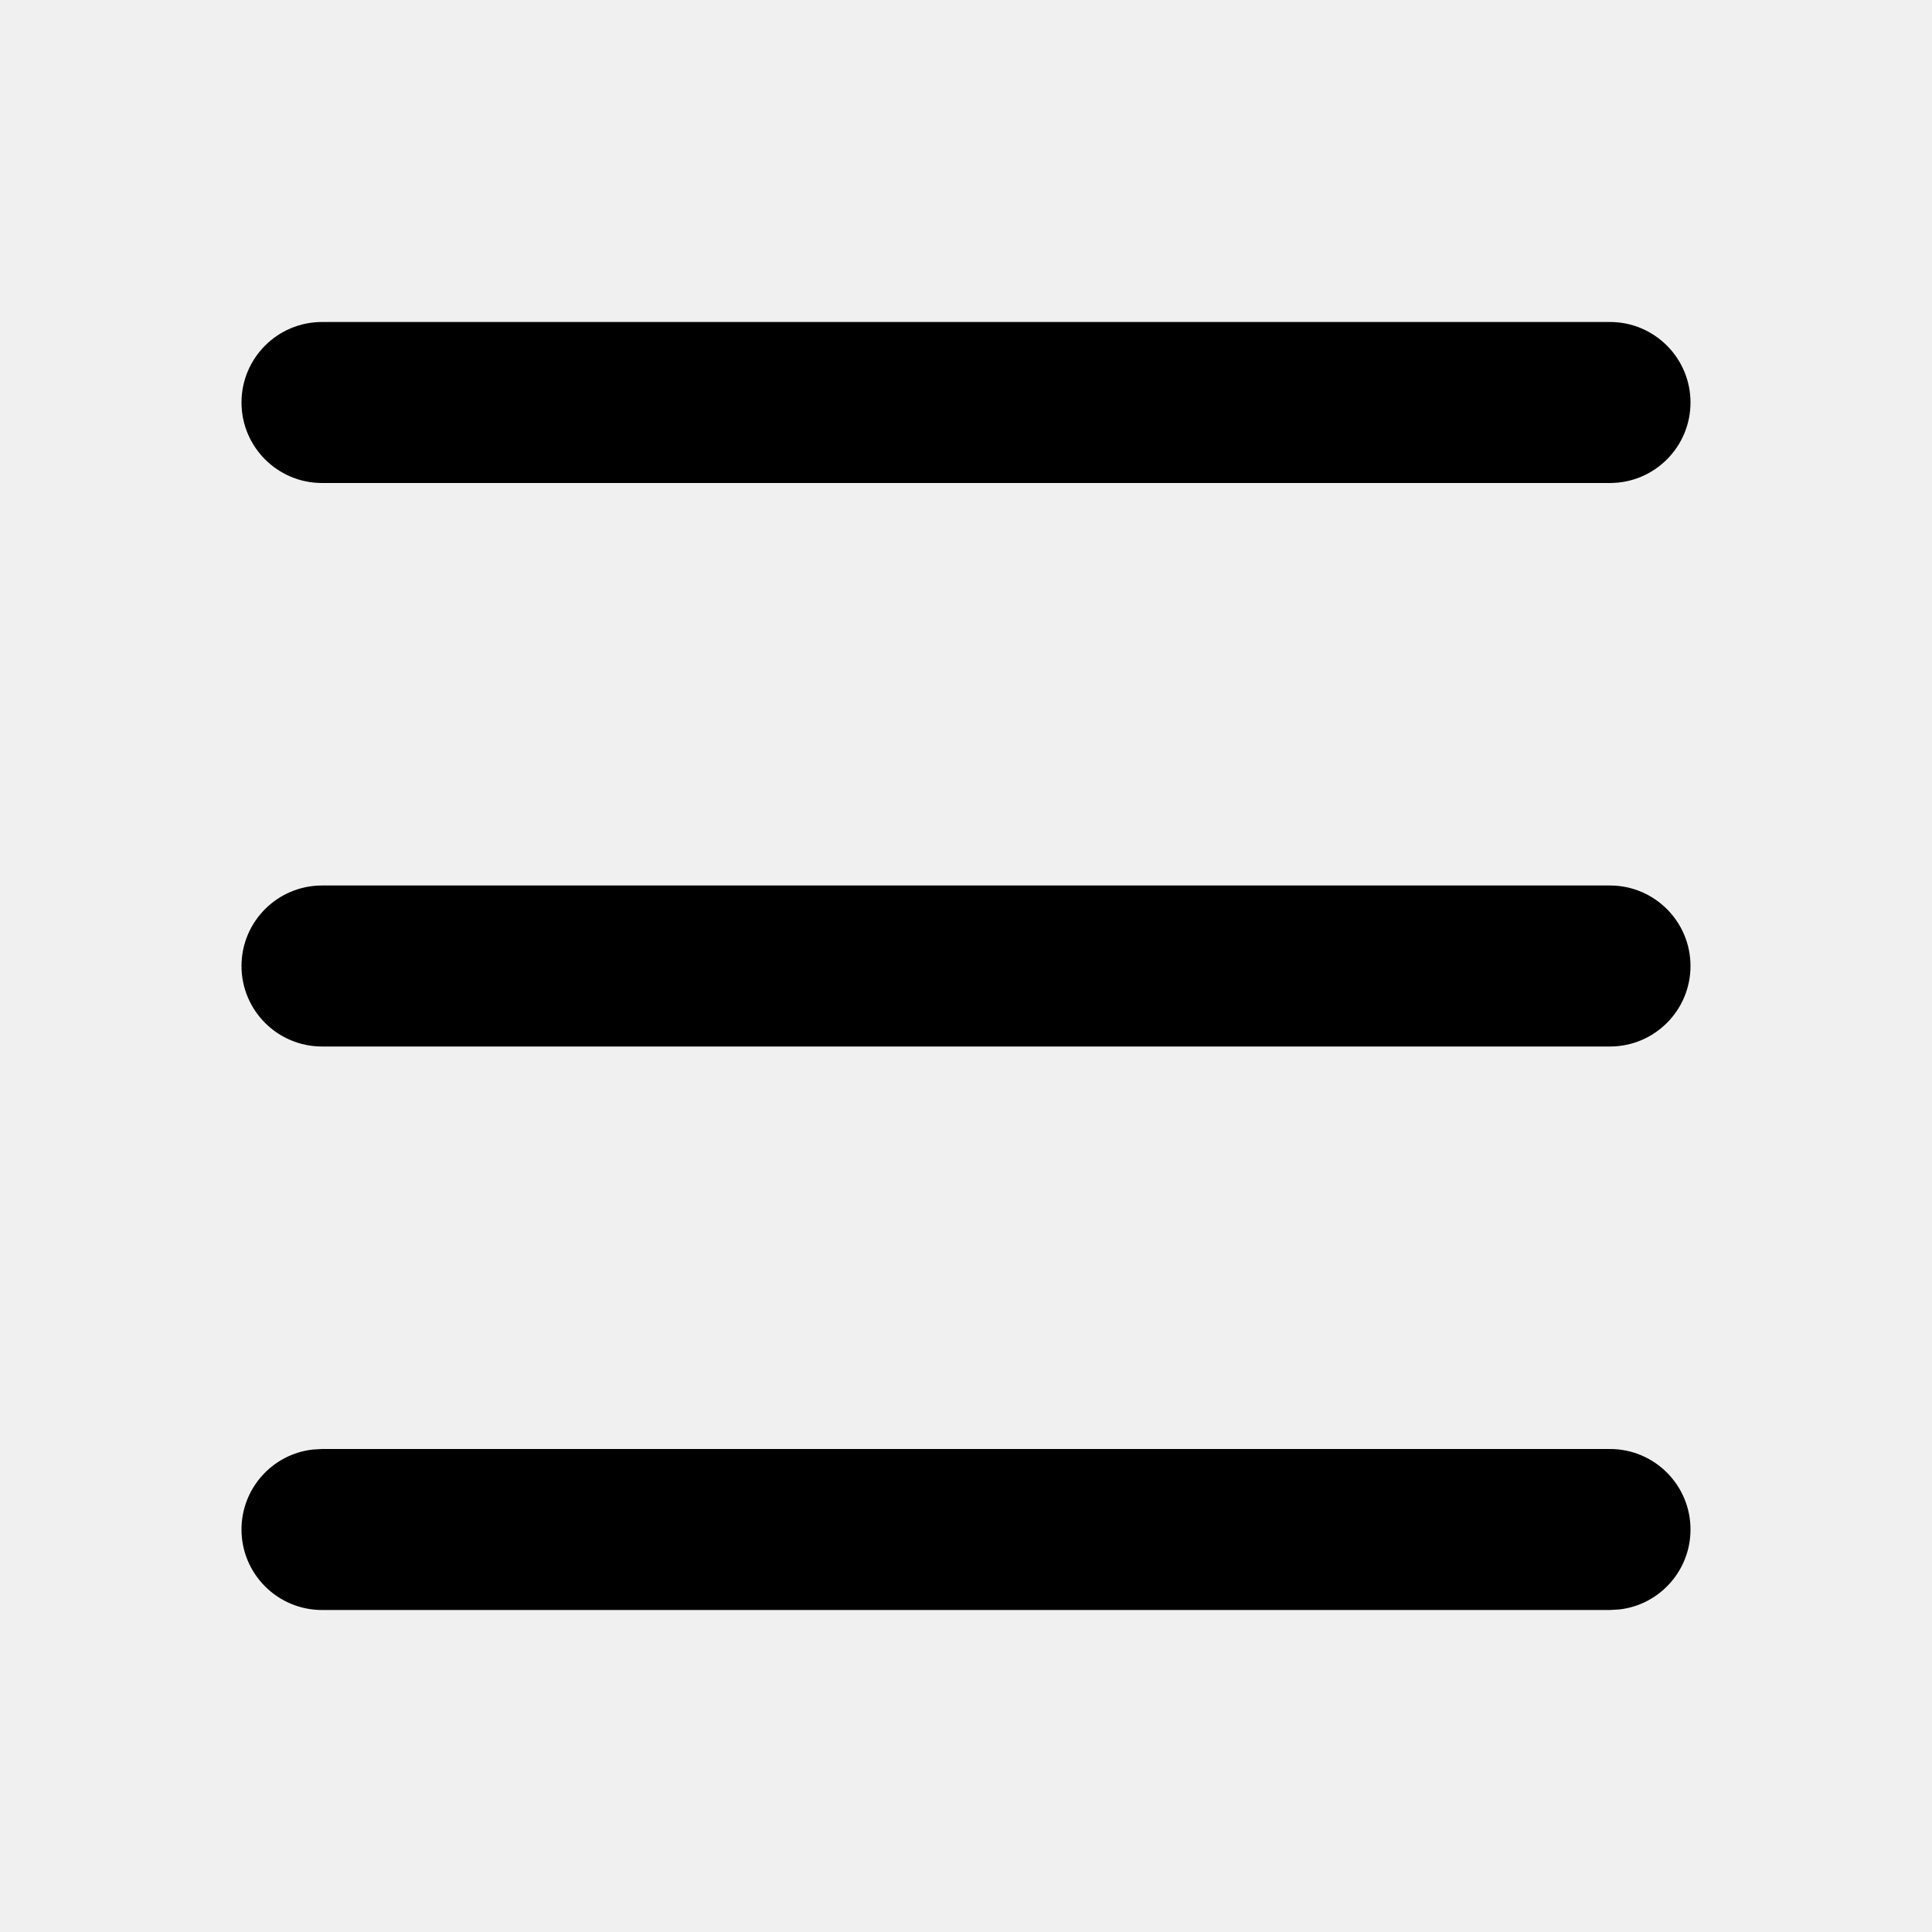
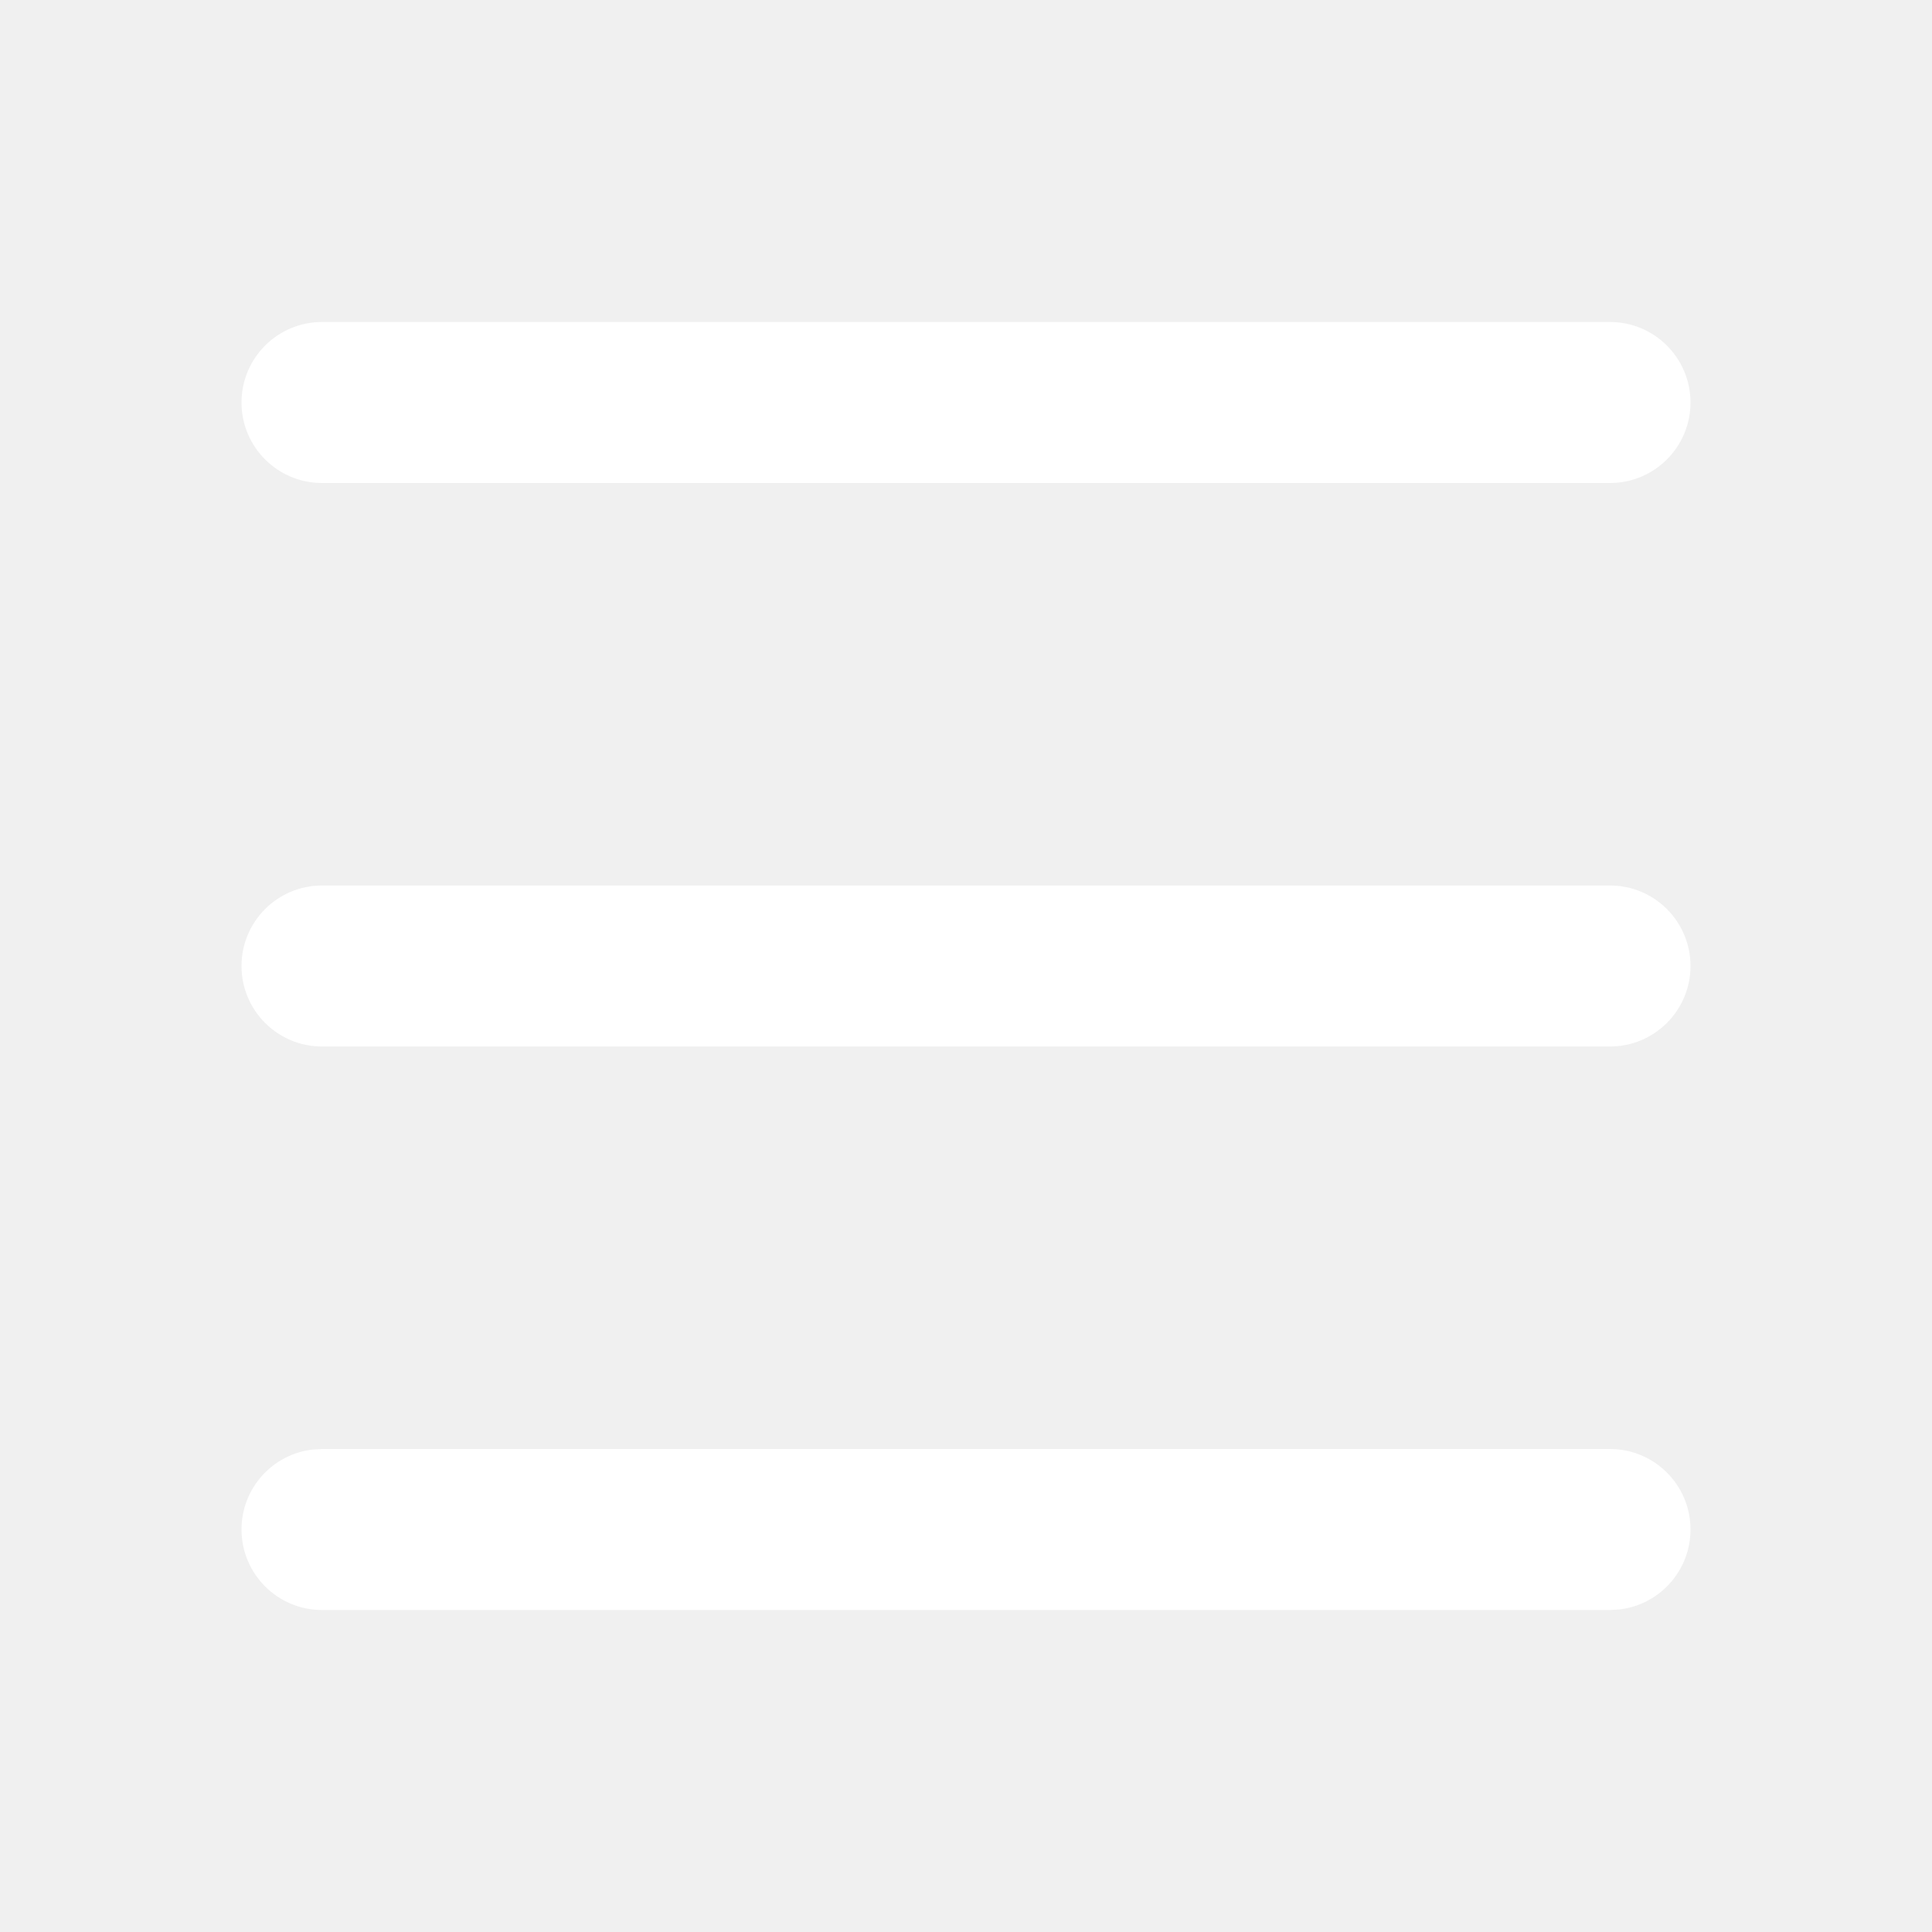
<svg xmlns="http://www.w3.org/2000/svg" width="800px" height="800px" viewBox="0 0 24 24" version="1.1" fill="#000000">
  <g id="SVGRepo_bgCarrier" stroke-width="0" />
  <g id="SVGRepo_tracerCarrier" stroke-linecap="round" stroke-linejoin="round" />
  <g id="SVGRepo_iconCarrier">
    <g id="页面-1" stroke="none" stroke-width="1" fill="none" fill-rule="evenodd">
      <g id="Editor" transform="translate(-1248, 0)" fill-rule="nonzero">
        <g id="menu_line" transform="translate(1248, 0)">
          <path d="M24,0 L24,24 L0,24 L0,0 L24,0 Z M12.593,23.258 L12.582,23.26 L12.511,23.295 L12.492,23.299 L12.492,23.299 L12.477,23.295 L12.406,23.26 C12.396,23.256 12.387,23.259 12.382,23.265 L12.378,23.276 L12.361,23.703 L12.366,23.723 L12.377,23.736 L12.48,23.81 L12.495,23.814 L12.495,23.814 L12.507,23.81 L12.611,23.736 L12.623,23.72 L12.623,23.72 L12.627,23.703 L12.61,23.276 C12.608,23.266 12.601,23.259 12.593,23.258 L12.593,23.258 Z M12.858,23.145 L12.845,23.147 L12.66,23.24 L12.65,23.25 L12.65,23.25 L12.647,23.261 L12.665,23.691 L12.67,23.703 L12.67,23.703 L12.678,23.71 L12.879,23.803 C12.891,23.807 12.902,23.803 12.908,23.795 L12.912,23.781 L12.878,23.167 C12.875,23.155 12.867,23.147 12.858,23.145 L12.858,23.145 Z M12.143,23.147 C12.133,23.142 12.122,23.145 12.116,23.153 L12.11,23.167 L12.076,23.781 C12.075,23.793 12.083,23.802 12.093,23.805 L12.108,23.803 L12.309,23.71 L12.319,23.702 L12.319,23.702 L12.323,23.691 L12.34,23.261 L12.337,23.249 L12.337,23.249 L12.328,23.24 L12.143,23.147 Z" id="MingCute" fill-rule="nonzero"> </path>
-           <path d="M20,18 C20.552,18 21,18.448 21,19 C21,19.513 20.614,19.936 20.117,19.993 L20,20 L4,20 C3.448,20 3,19.552 3,19 C3,18.487 3.386,18.064 3.883,18.007 L4,18 L20,18 Z M20,11 C20.552,11 21,11.448 21,12 C21,12.552 20.552,13 20,13 L4,13 C3.448,13 3,12.552 3,12 C3,11.448 3.448,11 4,11 L20,11 Z M20,4 C20.552,4 21,4.448 21,5 C21,5.552 20.552,6 20,6 L4,6 C3.448,6 3,5.552 3,5 C3,4.448 3.448,4 4,4 L20,4 Z" id="形状" fill="#000000"> </path>
+           <path d="M20,18 C20.552,18 21,18.448 21,19 C21,19.513 20.614,19.936 20.117,19.993 L20,20 L4,20 C3.448,20 3,19.552 3,19 C3,18.487 3.386,18.064 3.883,18.007 L4,18 L20,18 Z M20,11 C20.552,11 21,11.448 21,12 C21,12.552 20.552,13 20,13 L4,13 C3.448,13 3,12.552 3,12 C3,11.448 3.448,11 4,11 L20,11 Z M20,4 C20.552,4 21,4.448 21,5 C21,5.552 20.552,6 20,6 L4,6 C3.448,6 3,5.552 3,5 C3,4.448 3.448,4 4,4 L20,4 Z" id="形状" fill="#ffffff"> </path>
        </g>
      </g>
    </g>
  </g>
</svg>
